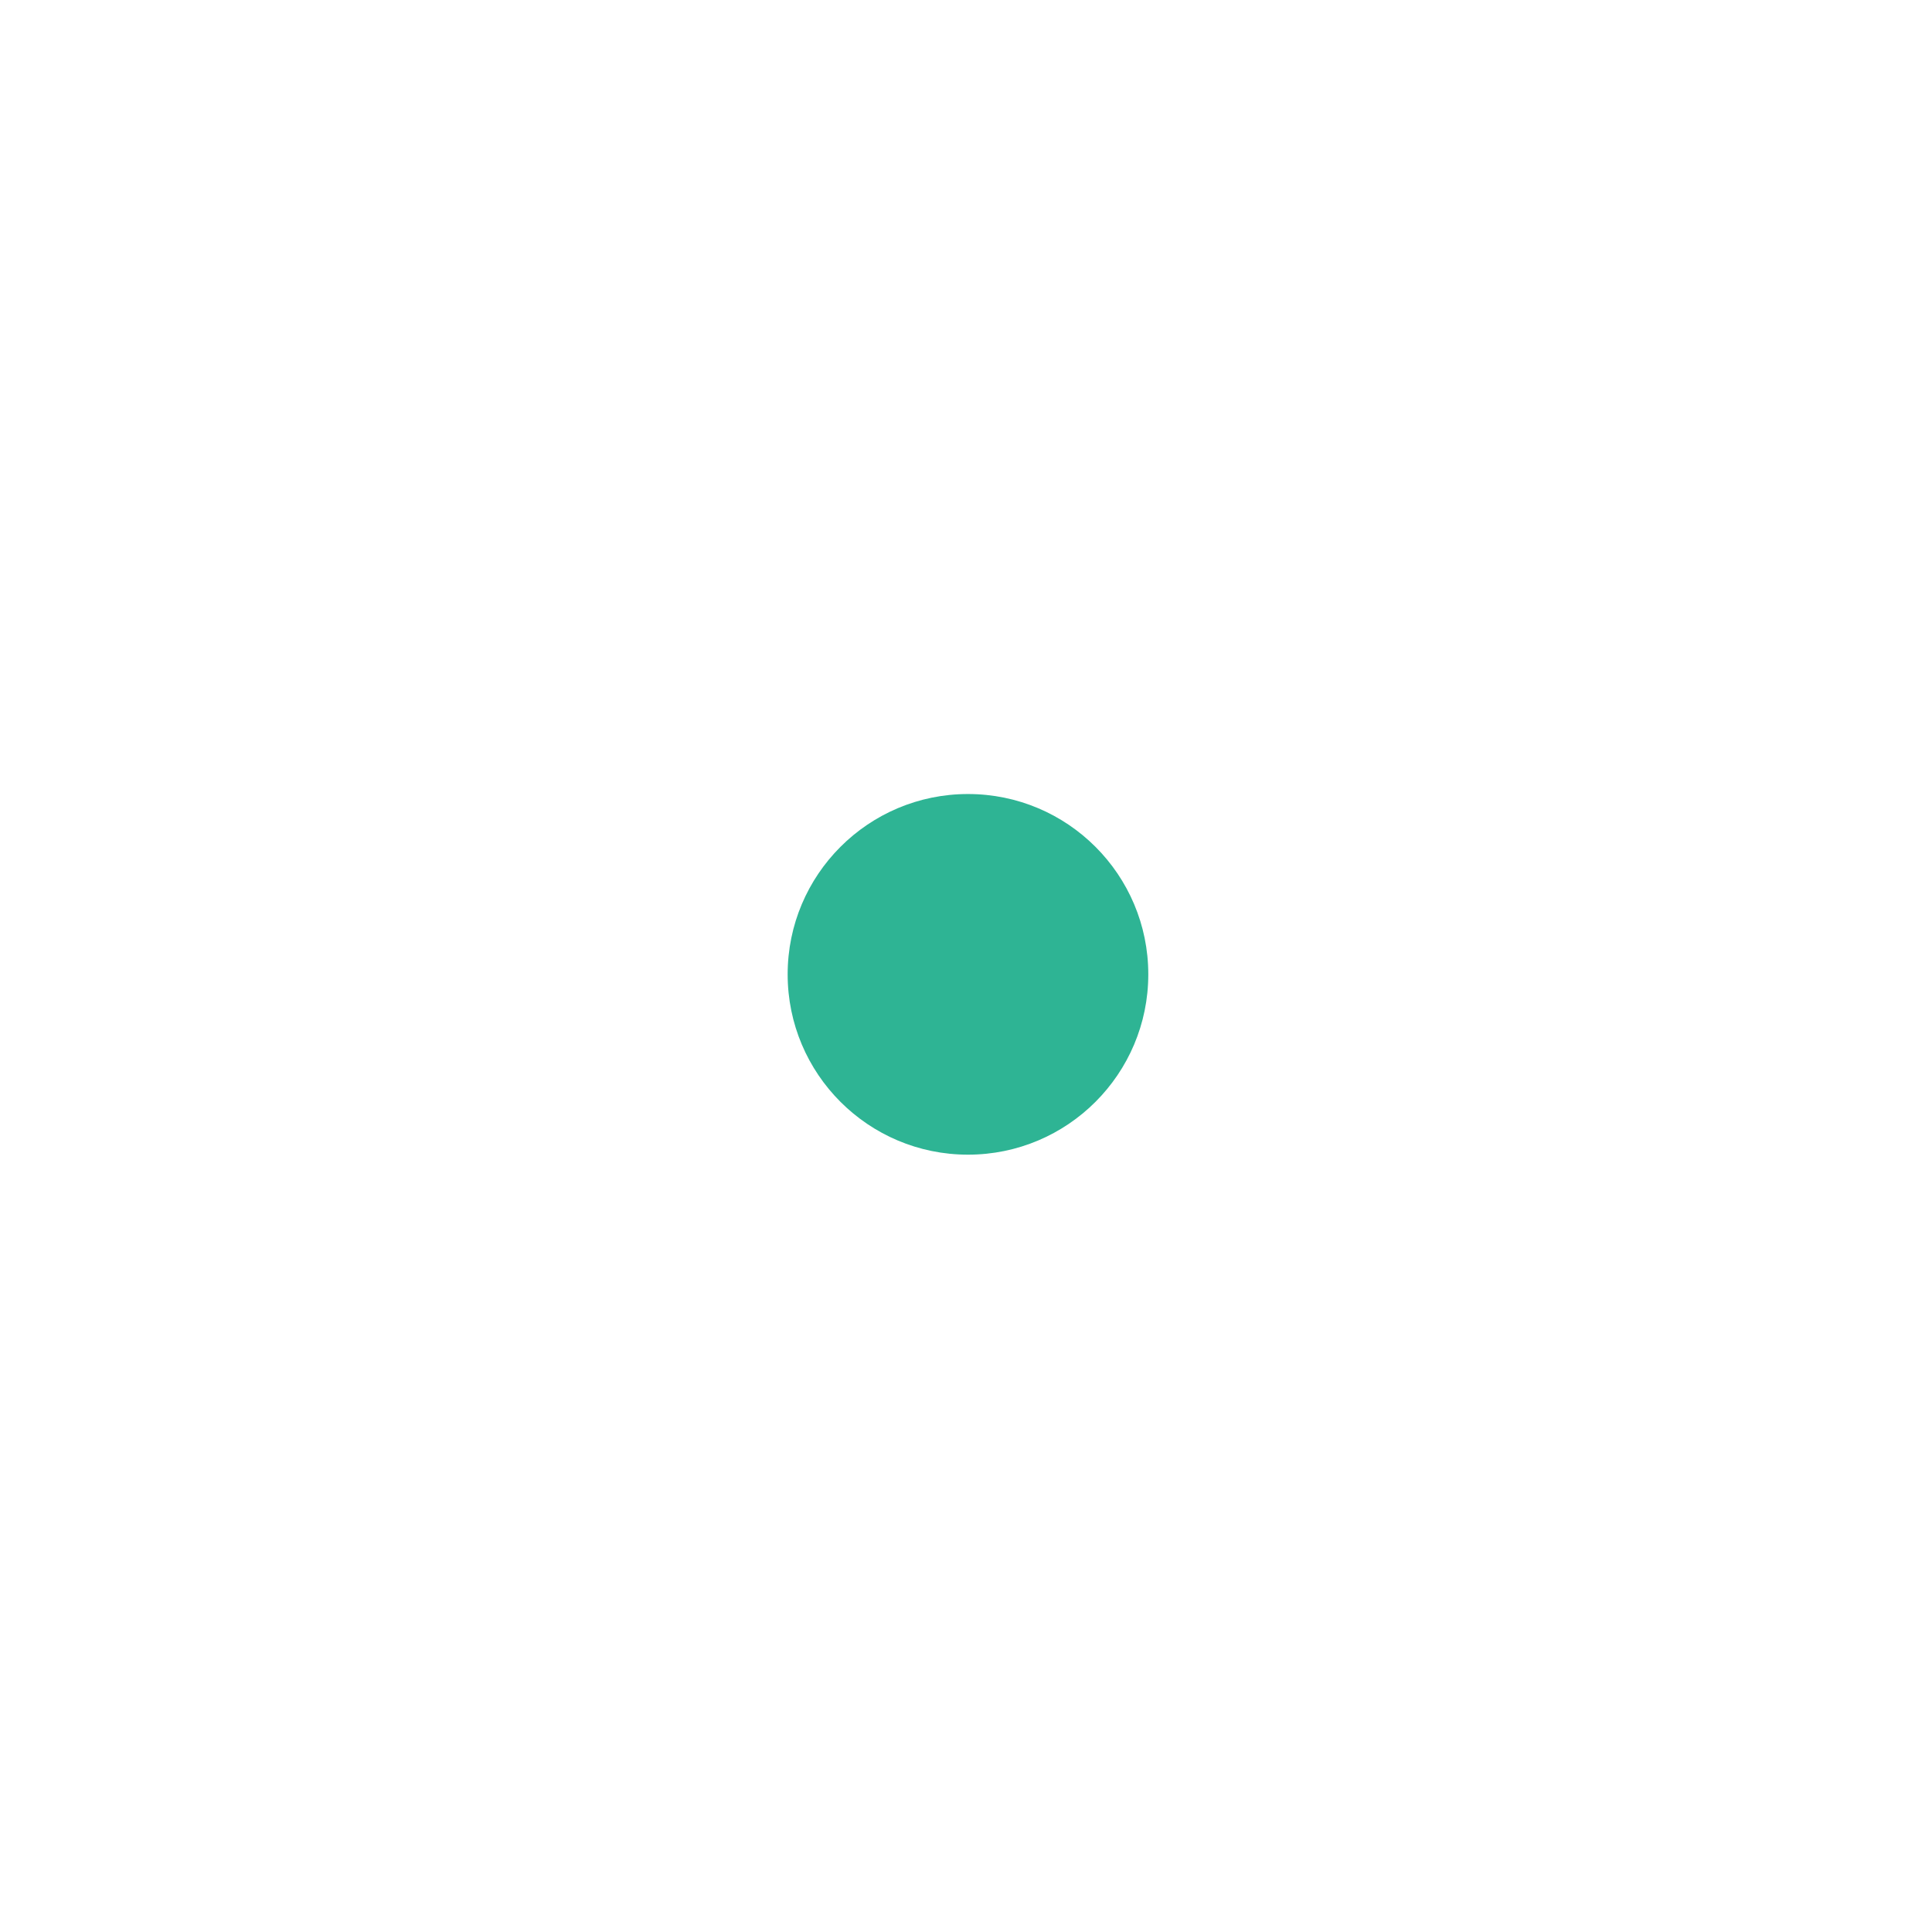
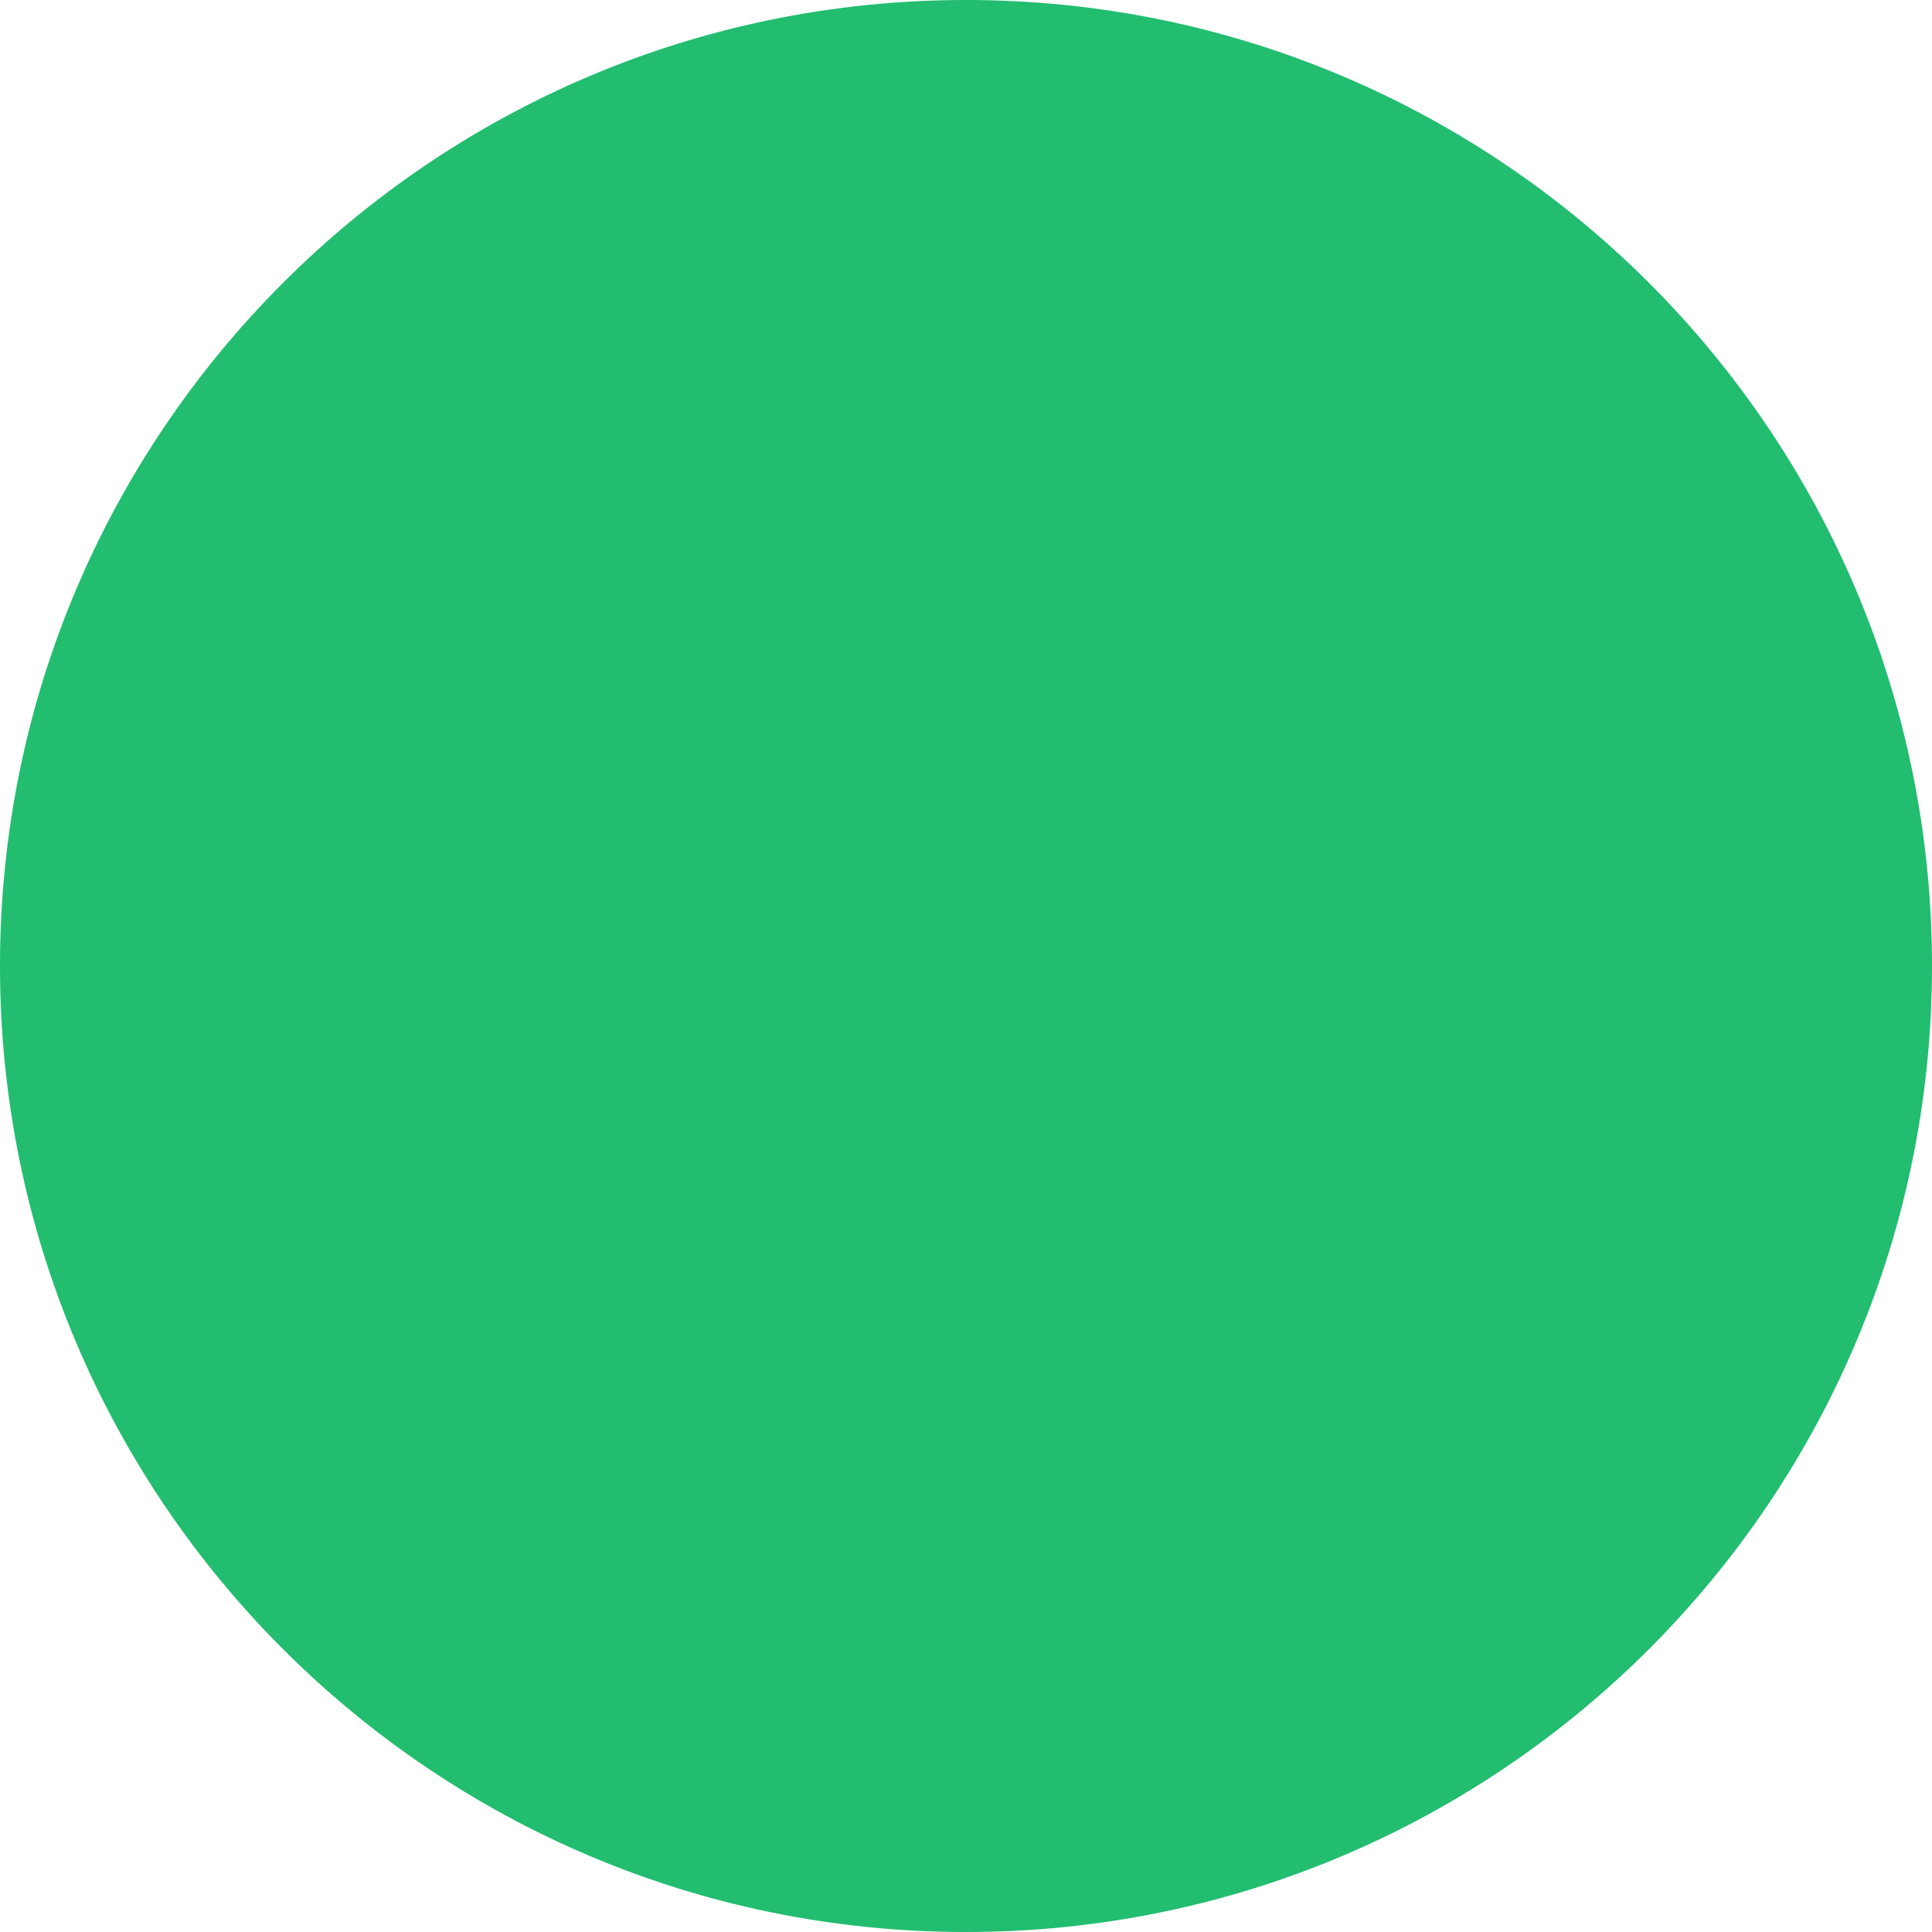
- <svg xmlns="http://www.w3.org/2000/svg" width="150px" height="150px" viewBox="0 0 150 150" version="1.1">
-   <g id="Wireframes-HiFi" stroke="none" stroke-width="1" fill="none" fill-rule="evenodd">
-     <g id="CollAction-Wireframe---CH---1.0:-Homepage" transform="translate(-1005, -1424)" fill="#2EB494">
-       <g id="Group-2" transform="translate(360, 1346)">
-         <g id="element/graphic/proposal" transform="translate(596, 13)">
-           <g id="icon/proposal" transform="translate(49.15315, 65.64789)">
-             <circle id="Oval-Copy" cx="75" cy="75.0" r="14.0" />
-           </g>
-         </g>
-       </g>
-     </g>
-   </g>
+ <svg xmlns="http://www.w3.org/2000/svg" width="28" height="28" viewBox="0 0 28 28" fill="none">
+   <path d="M14 28C21.732 28 28 21.732 28 14C28 6.268 21.732 0 14 0C6.268 0 0 6.268 0 14C0 21.732 6.268 28 14 28Z" fill="#22BD6F" />
</svg>
